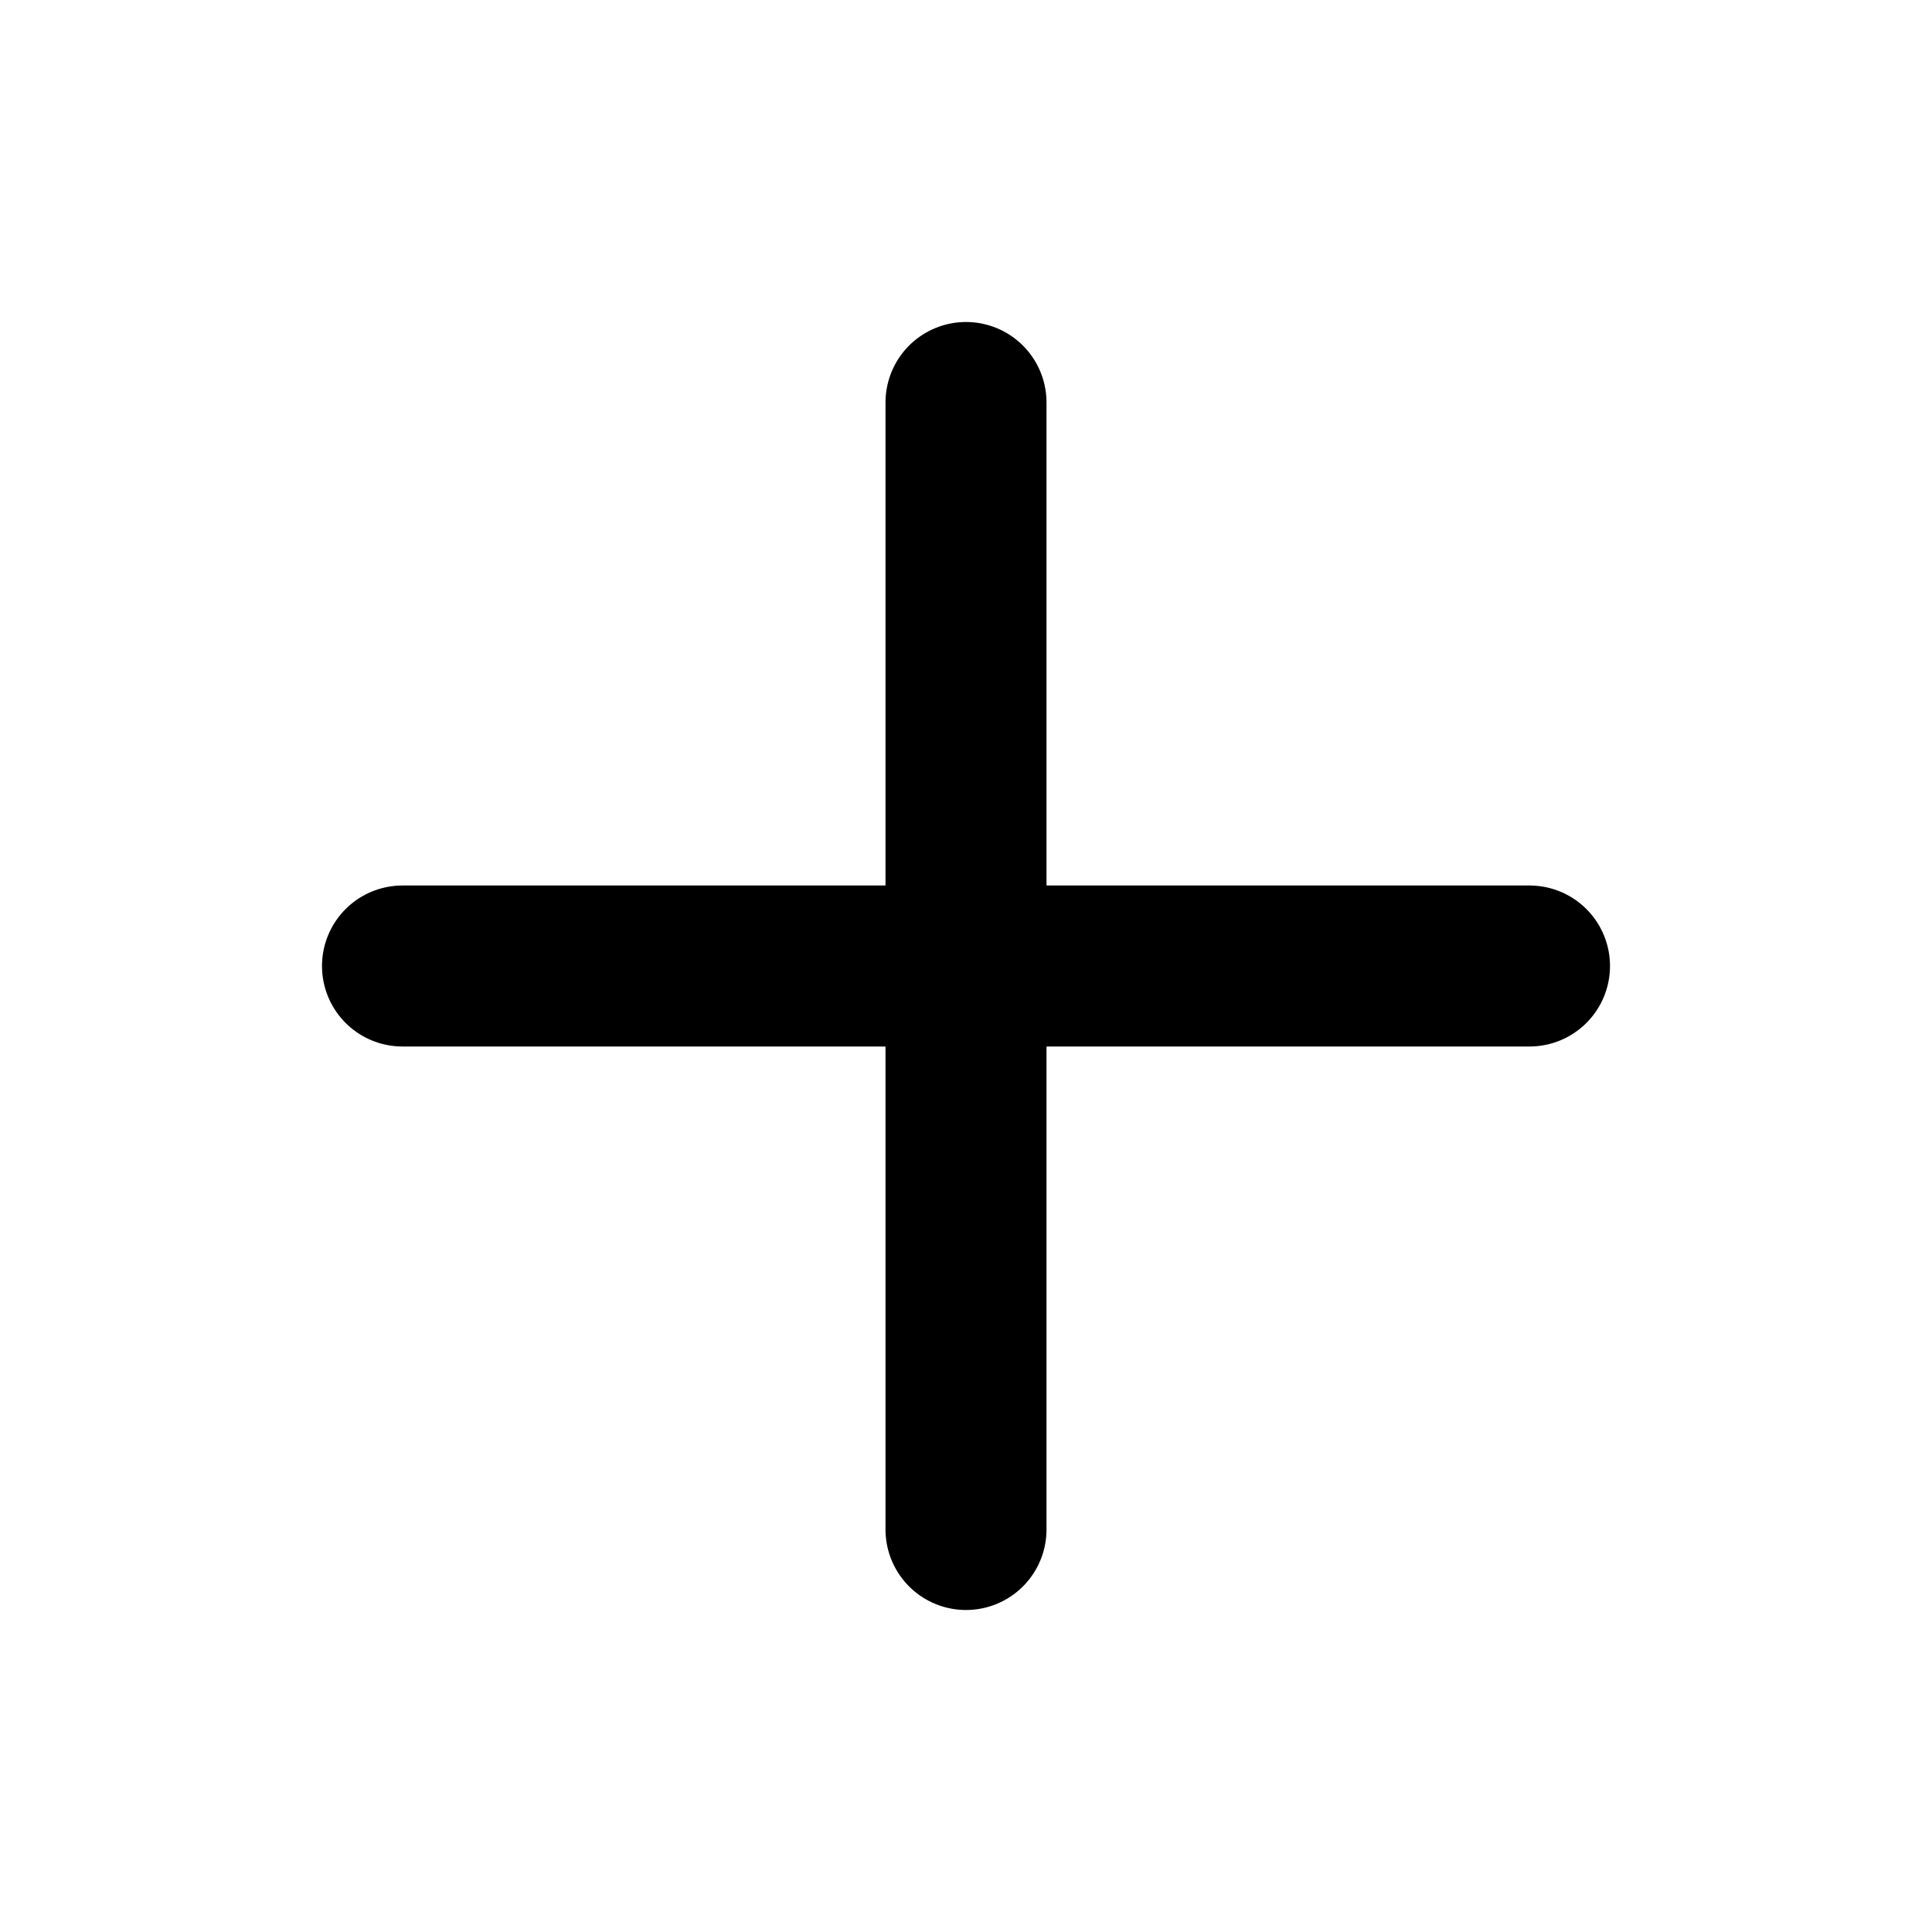
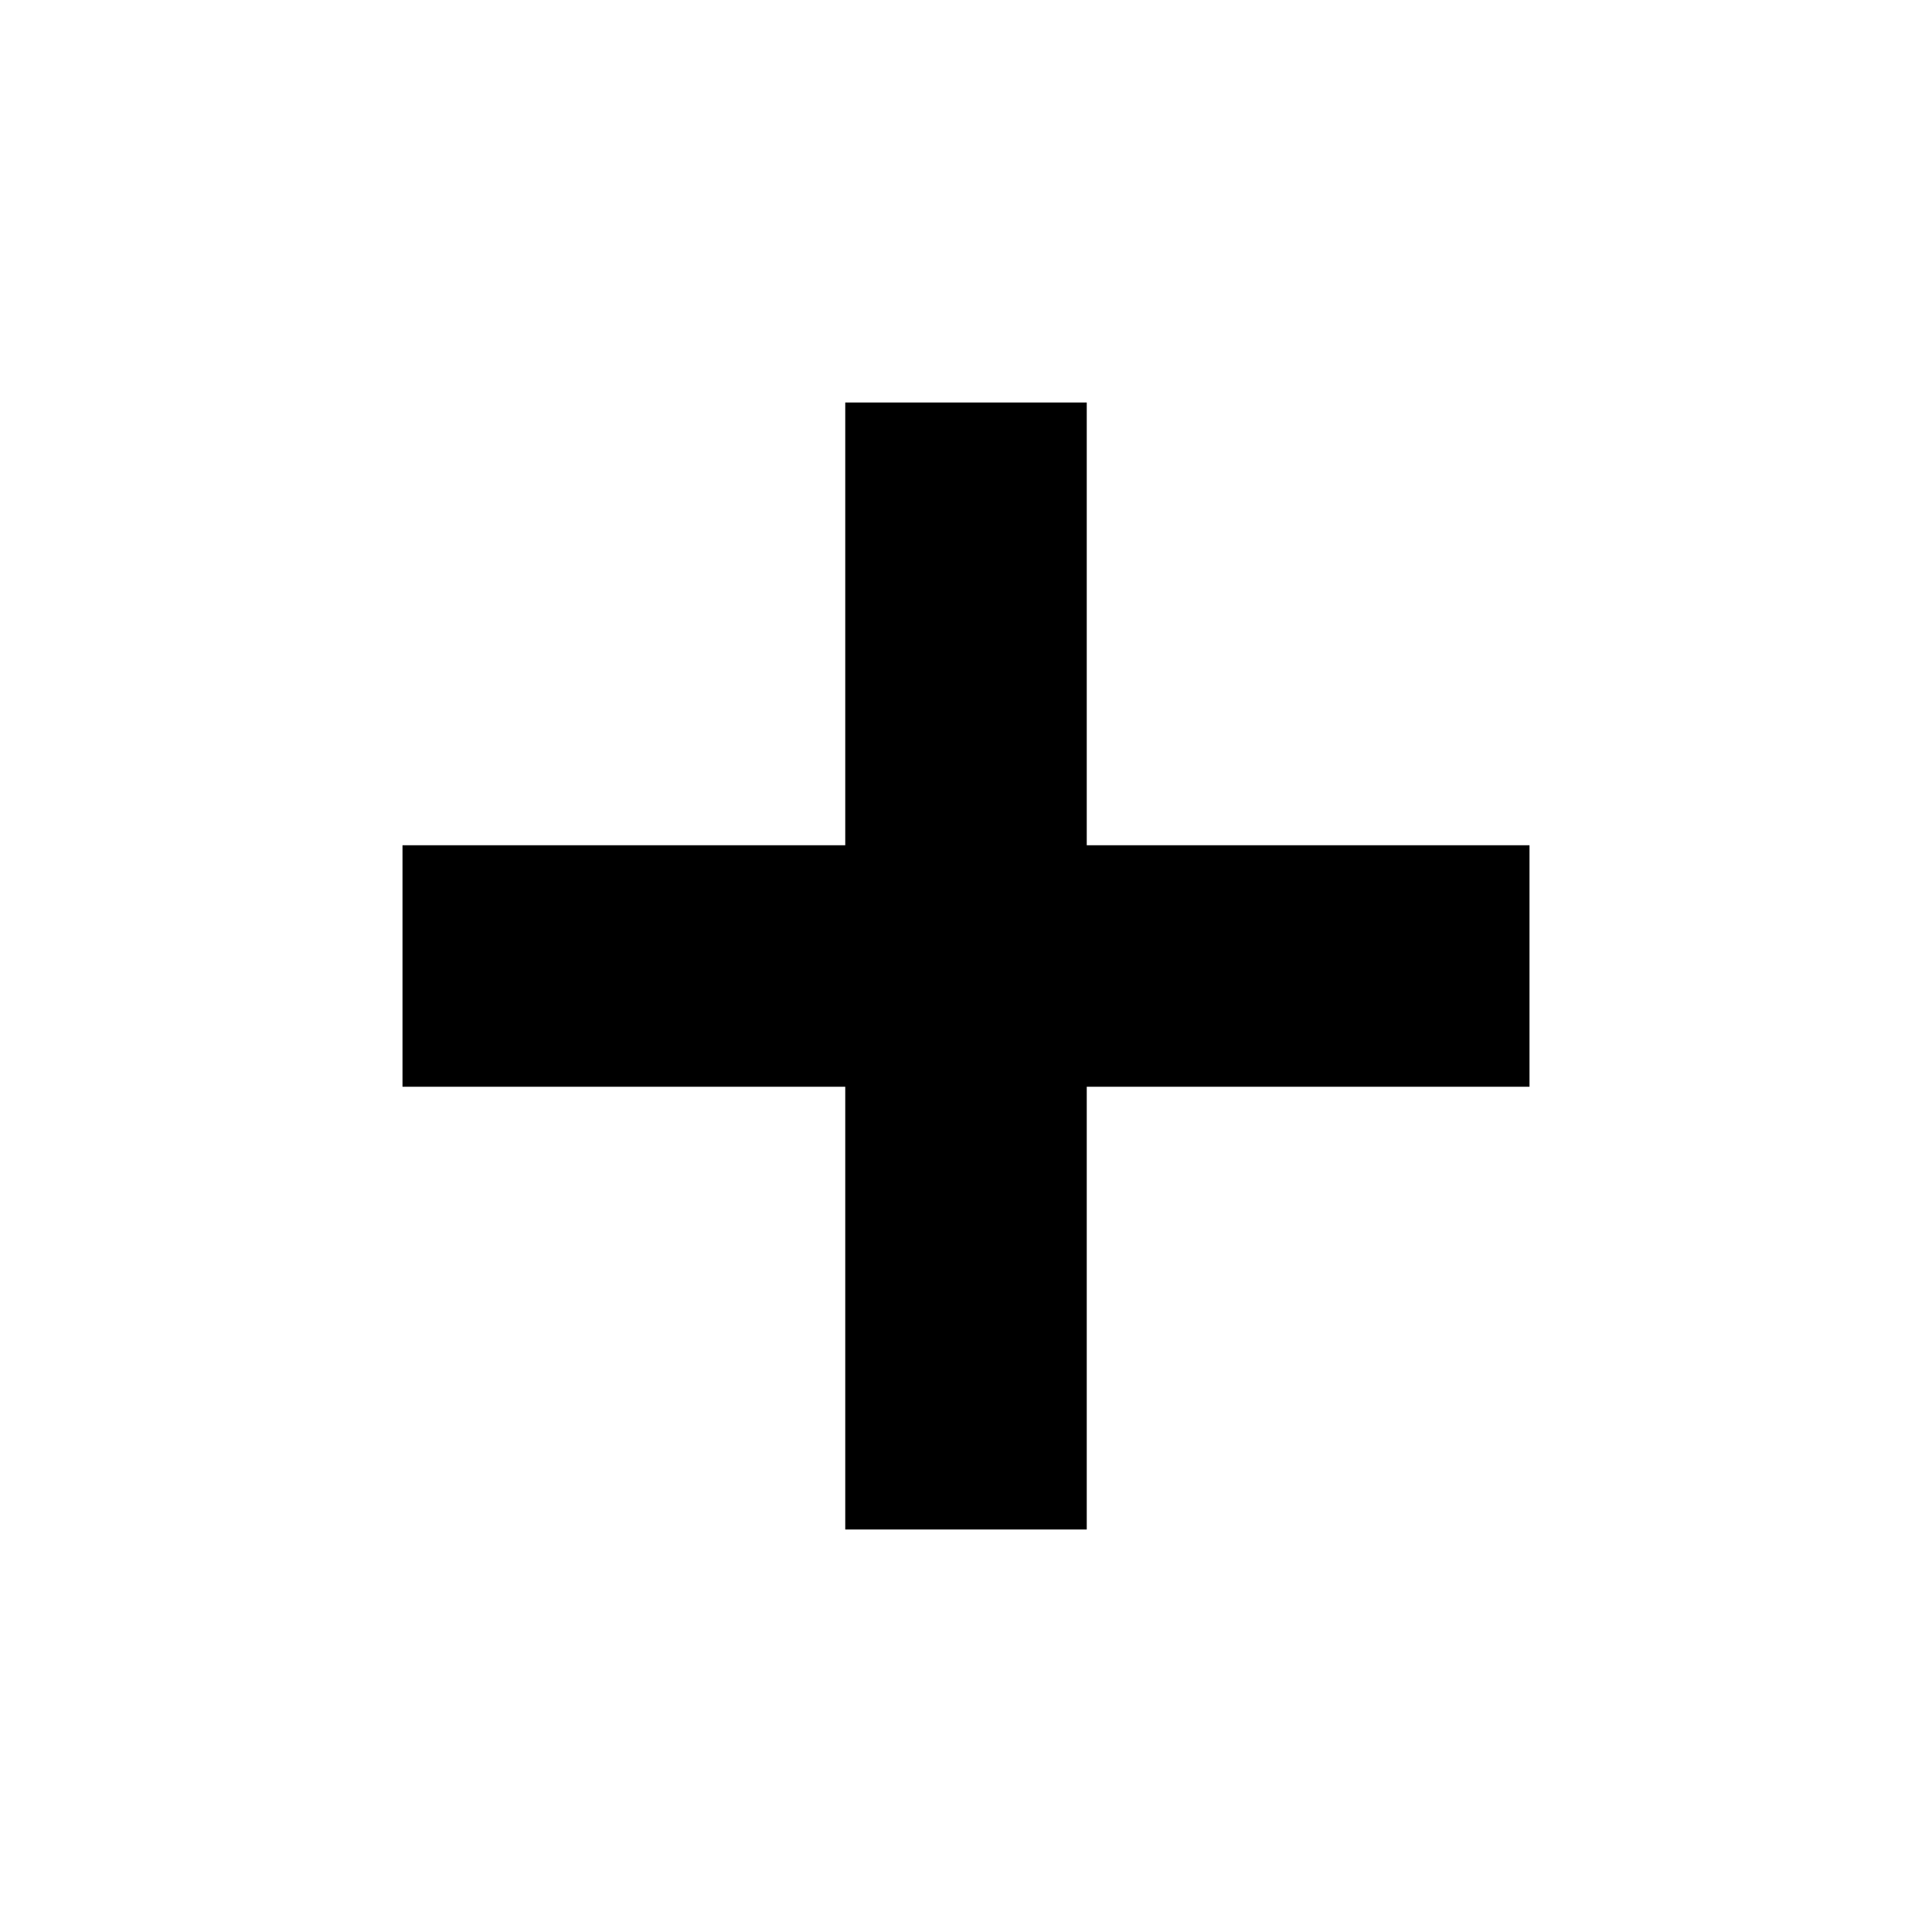
- <svg xmlns="http://www.w3.org/2000/svg" width="24" height="24" viewBox="0 0 24 24" fill="none" stroke="black" stroke-width="2" stroke-linecap="round" stroke-linejoin="round">
+ <svg xmlns="http://www.w3.org/2000/svg" width="24" height="24" viewBox="0 0 24 24" fill="none" stroke="black" stroke-width="3" opacity="1" transform="rotate(0 12 12)">
  <path d="M12 5v14" />
  <path d="M5 12h14" />
</svg>
